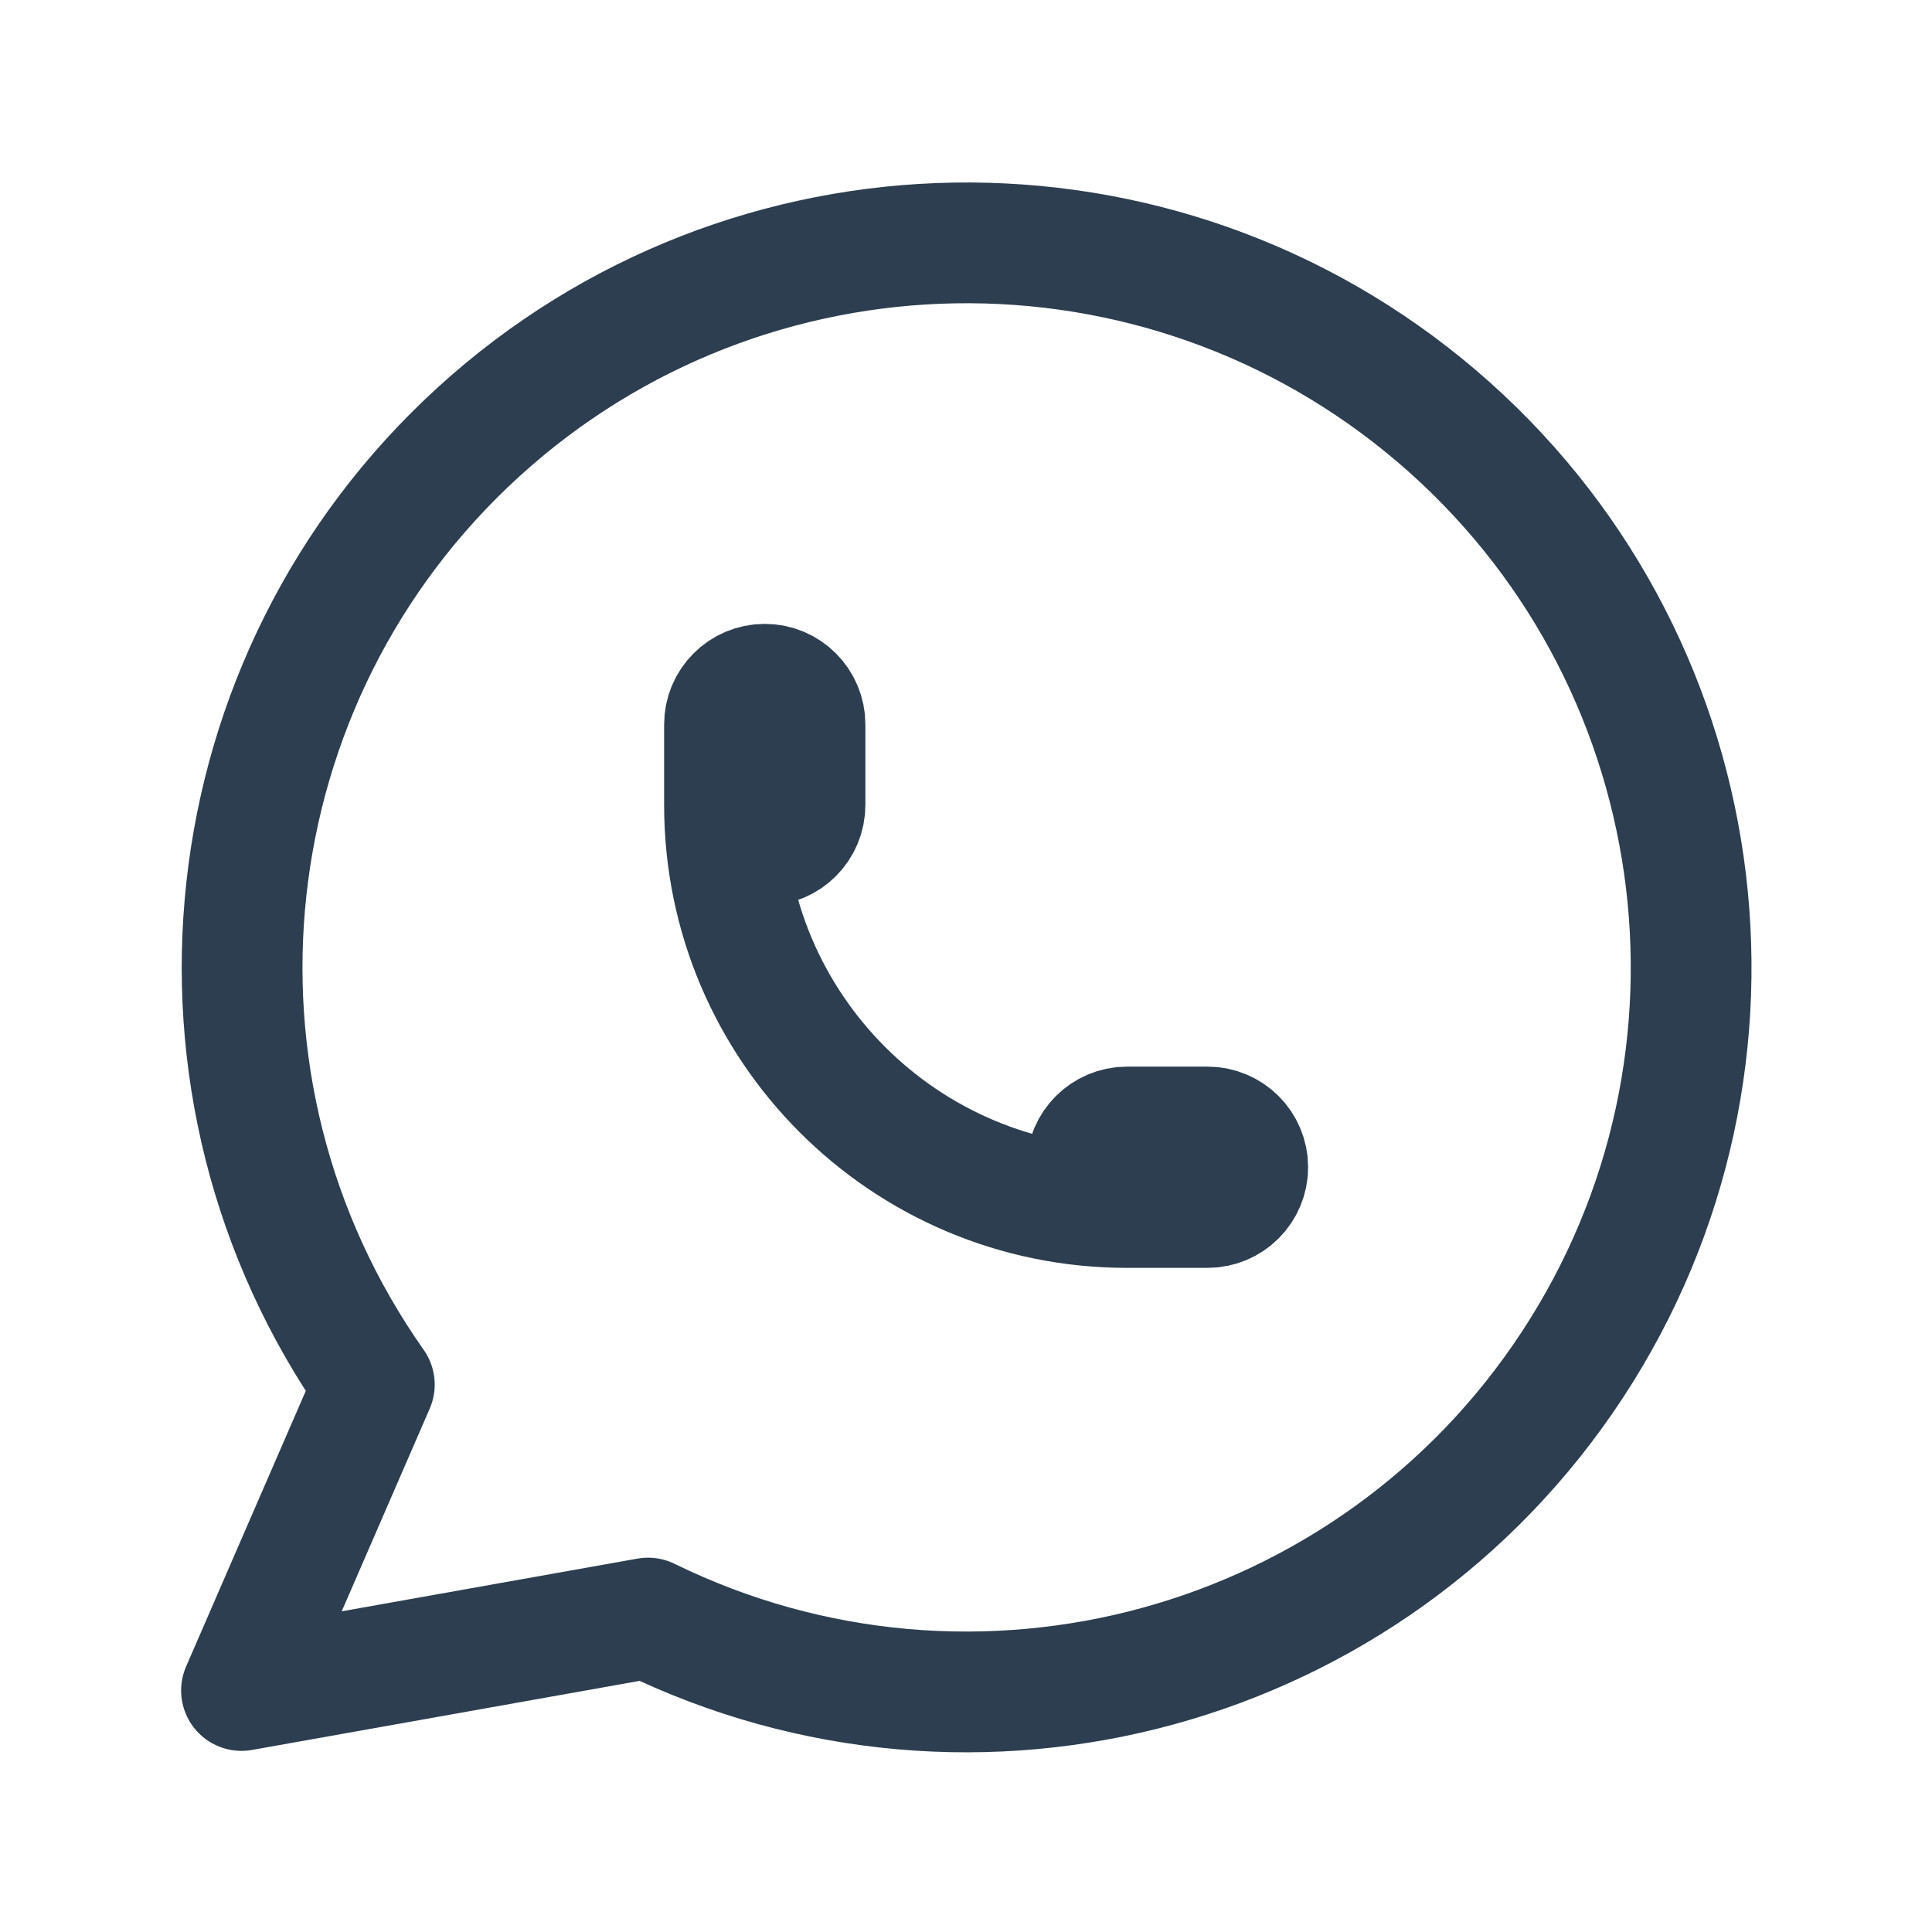
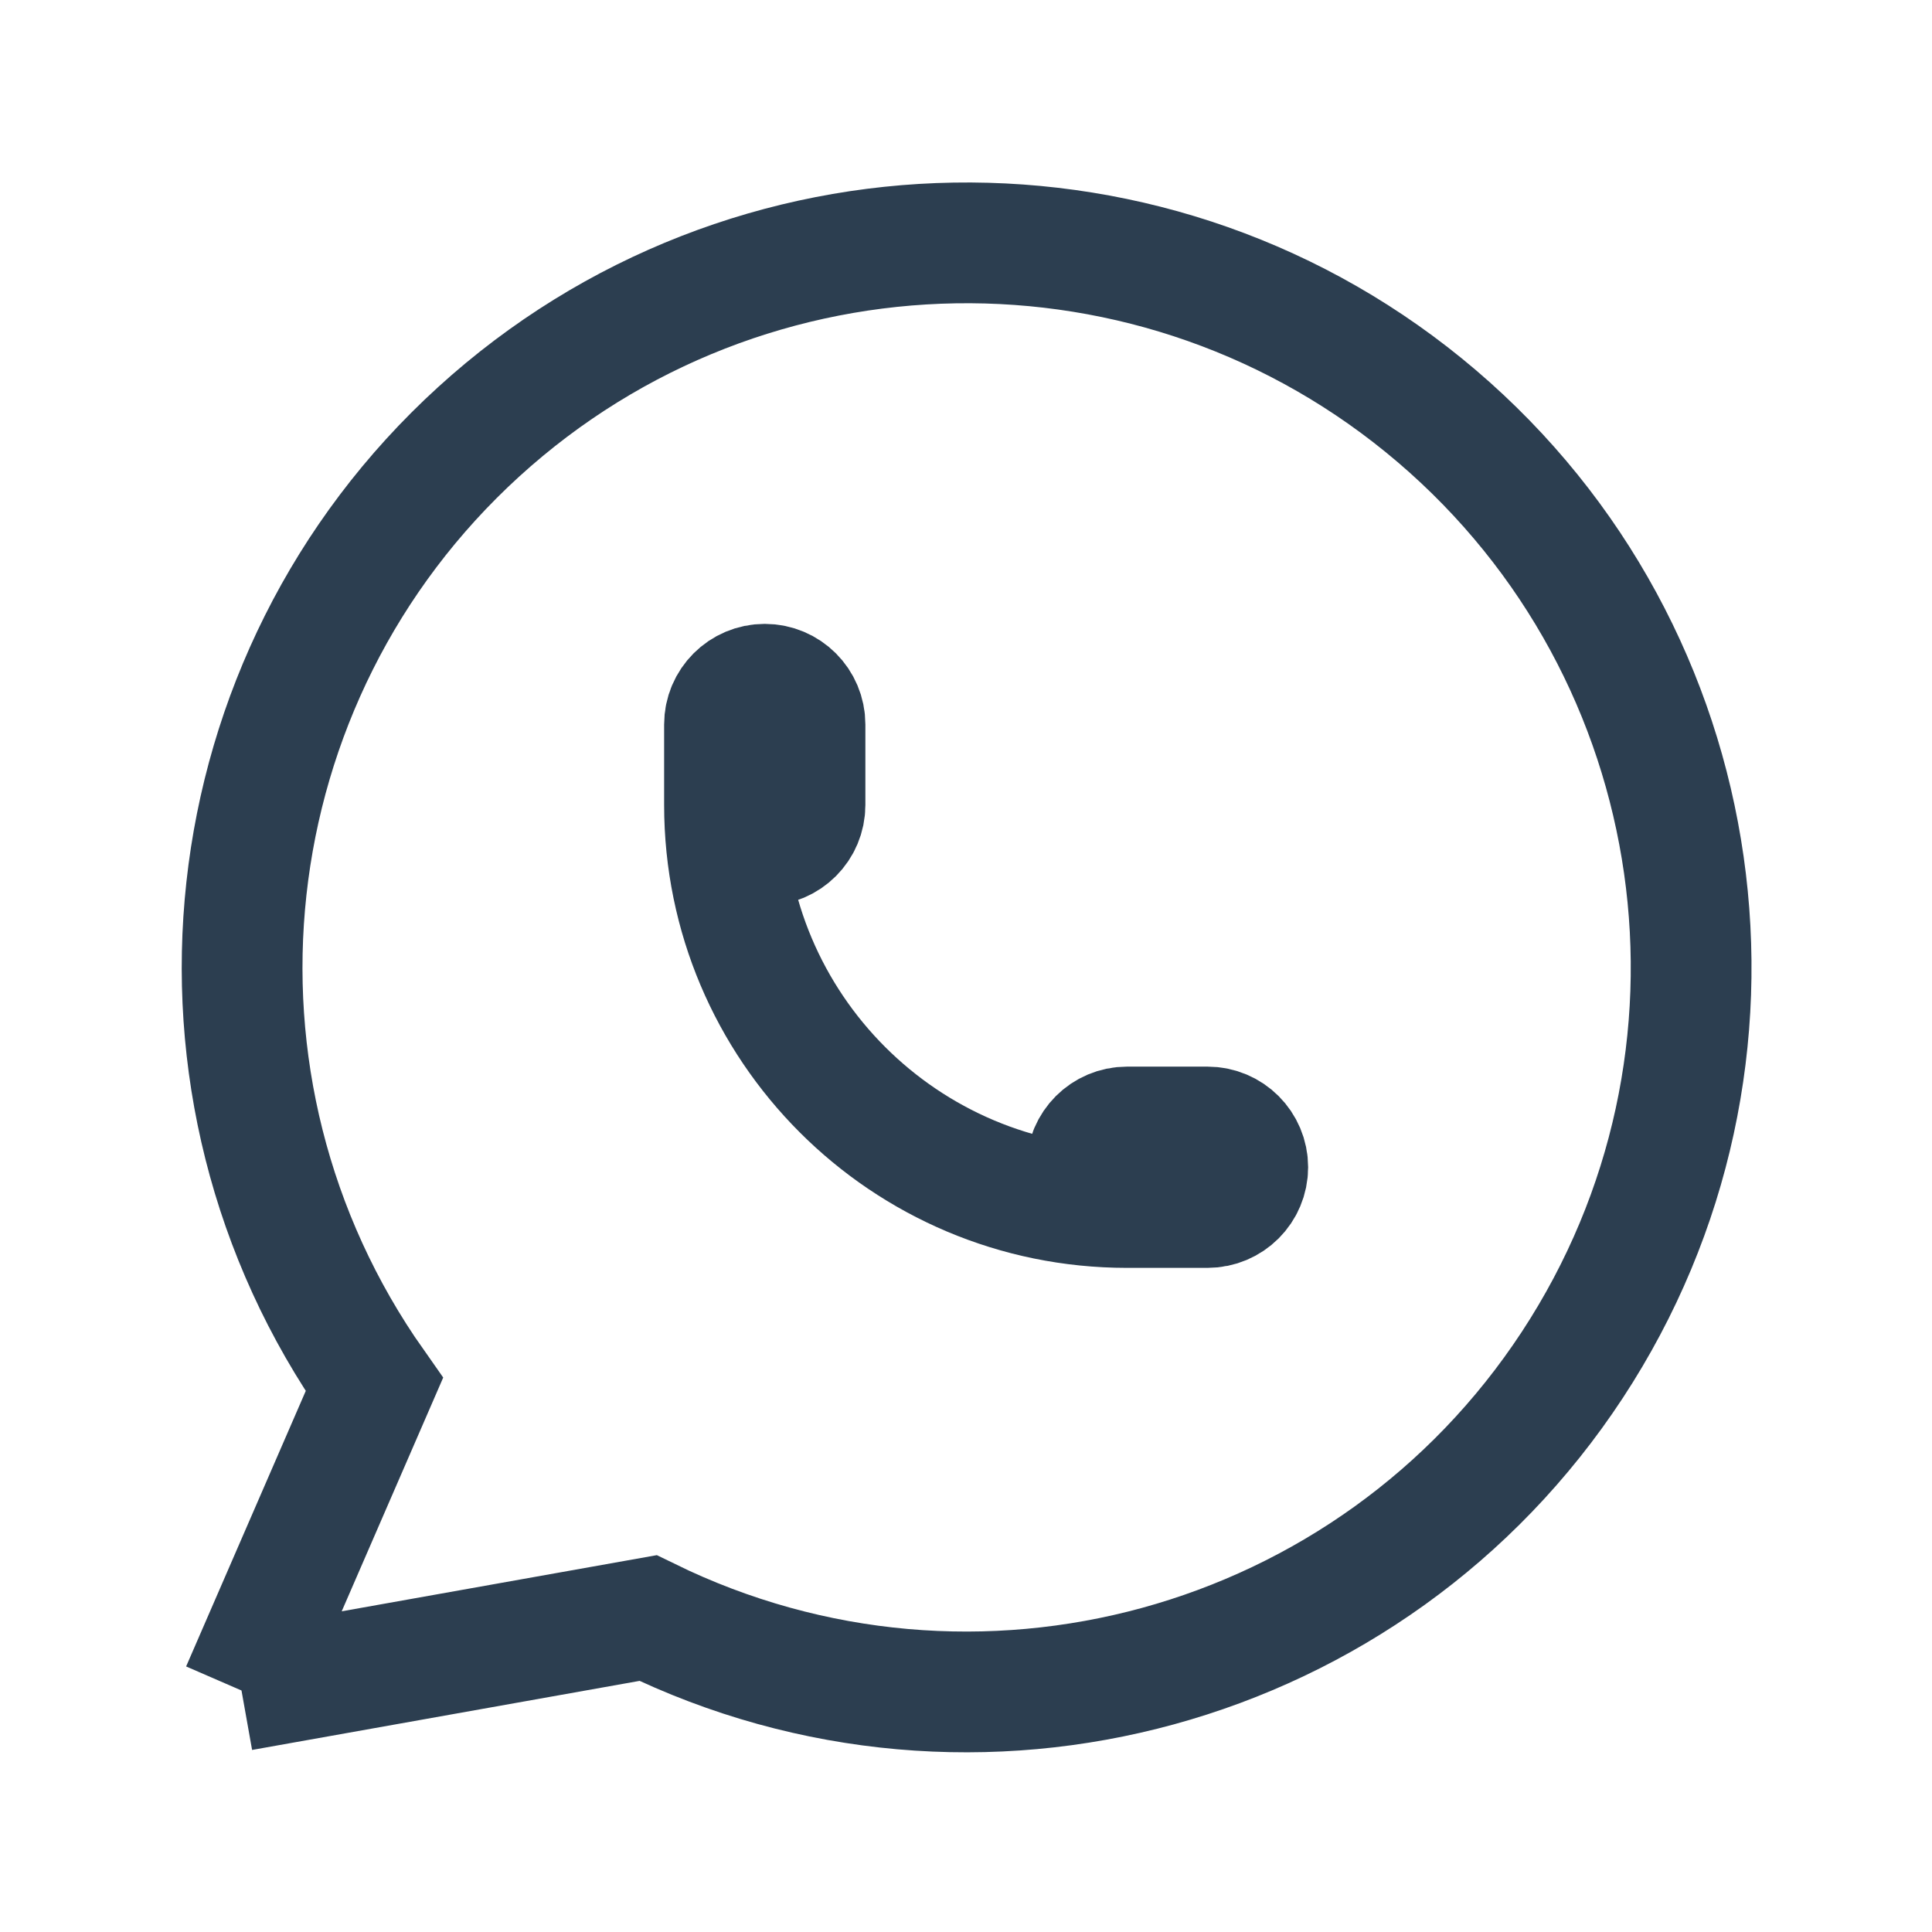
- <svg xmlns="http://www.w3.org/2000/svg" class="icon icon-tabler icon-tabler-brand-whatsapp" width="32" height="32" viewBox="0 0 24 24" stroke-width="1.5" stroke="#2c3e50" fill="none" stroke-linecap="round" stroke-linejoin="round">
+ <svg xmlns="http://www.w3.org/2000/svg" class="icon icon-tabler icon-tabler-brand-whatsapp" width="32" height="32" viewBox="0 0 24 24" stroke-width="1.5" stroke="#2c3e50" fill="none" strokeLinecap="round" strokeLinejoin="round">
  <path stroke="none" d="M0 0h24v24H0z" fill="none" />
  <path d="M3 21l1.65 -3.8a9 9 0 1 1 3.4 2.9l-5.05 .9" />
  <path d="M9 10a.5 .5 0 0 0 1 0v-1a.5 .5 0 0 0 -1 0v1a5 5 0 0 0 5 5h1a.5 .5 0 0 0 0 -1h-1a.5 .5 0 0 0 0 1" />
</svg>
